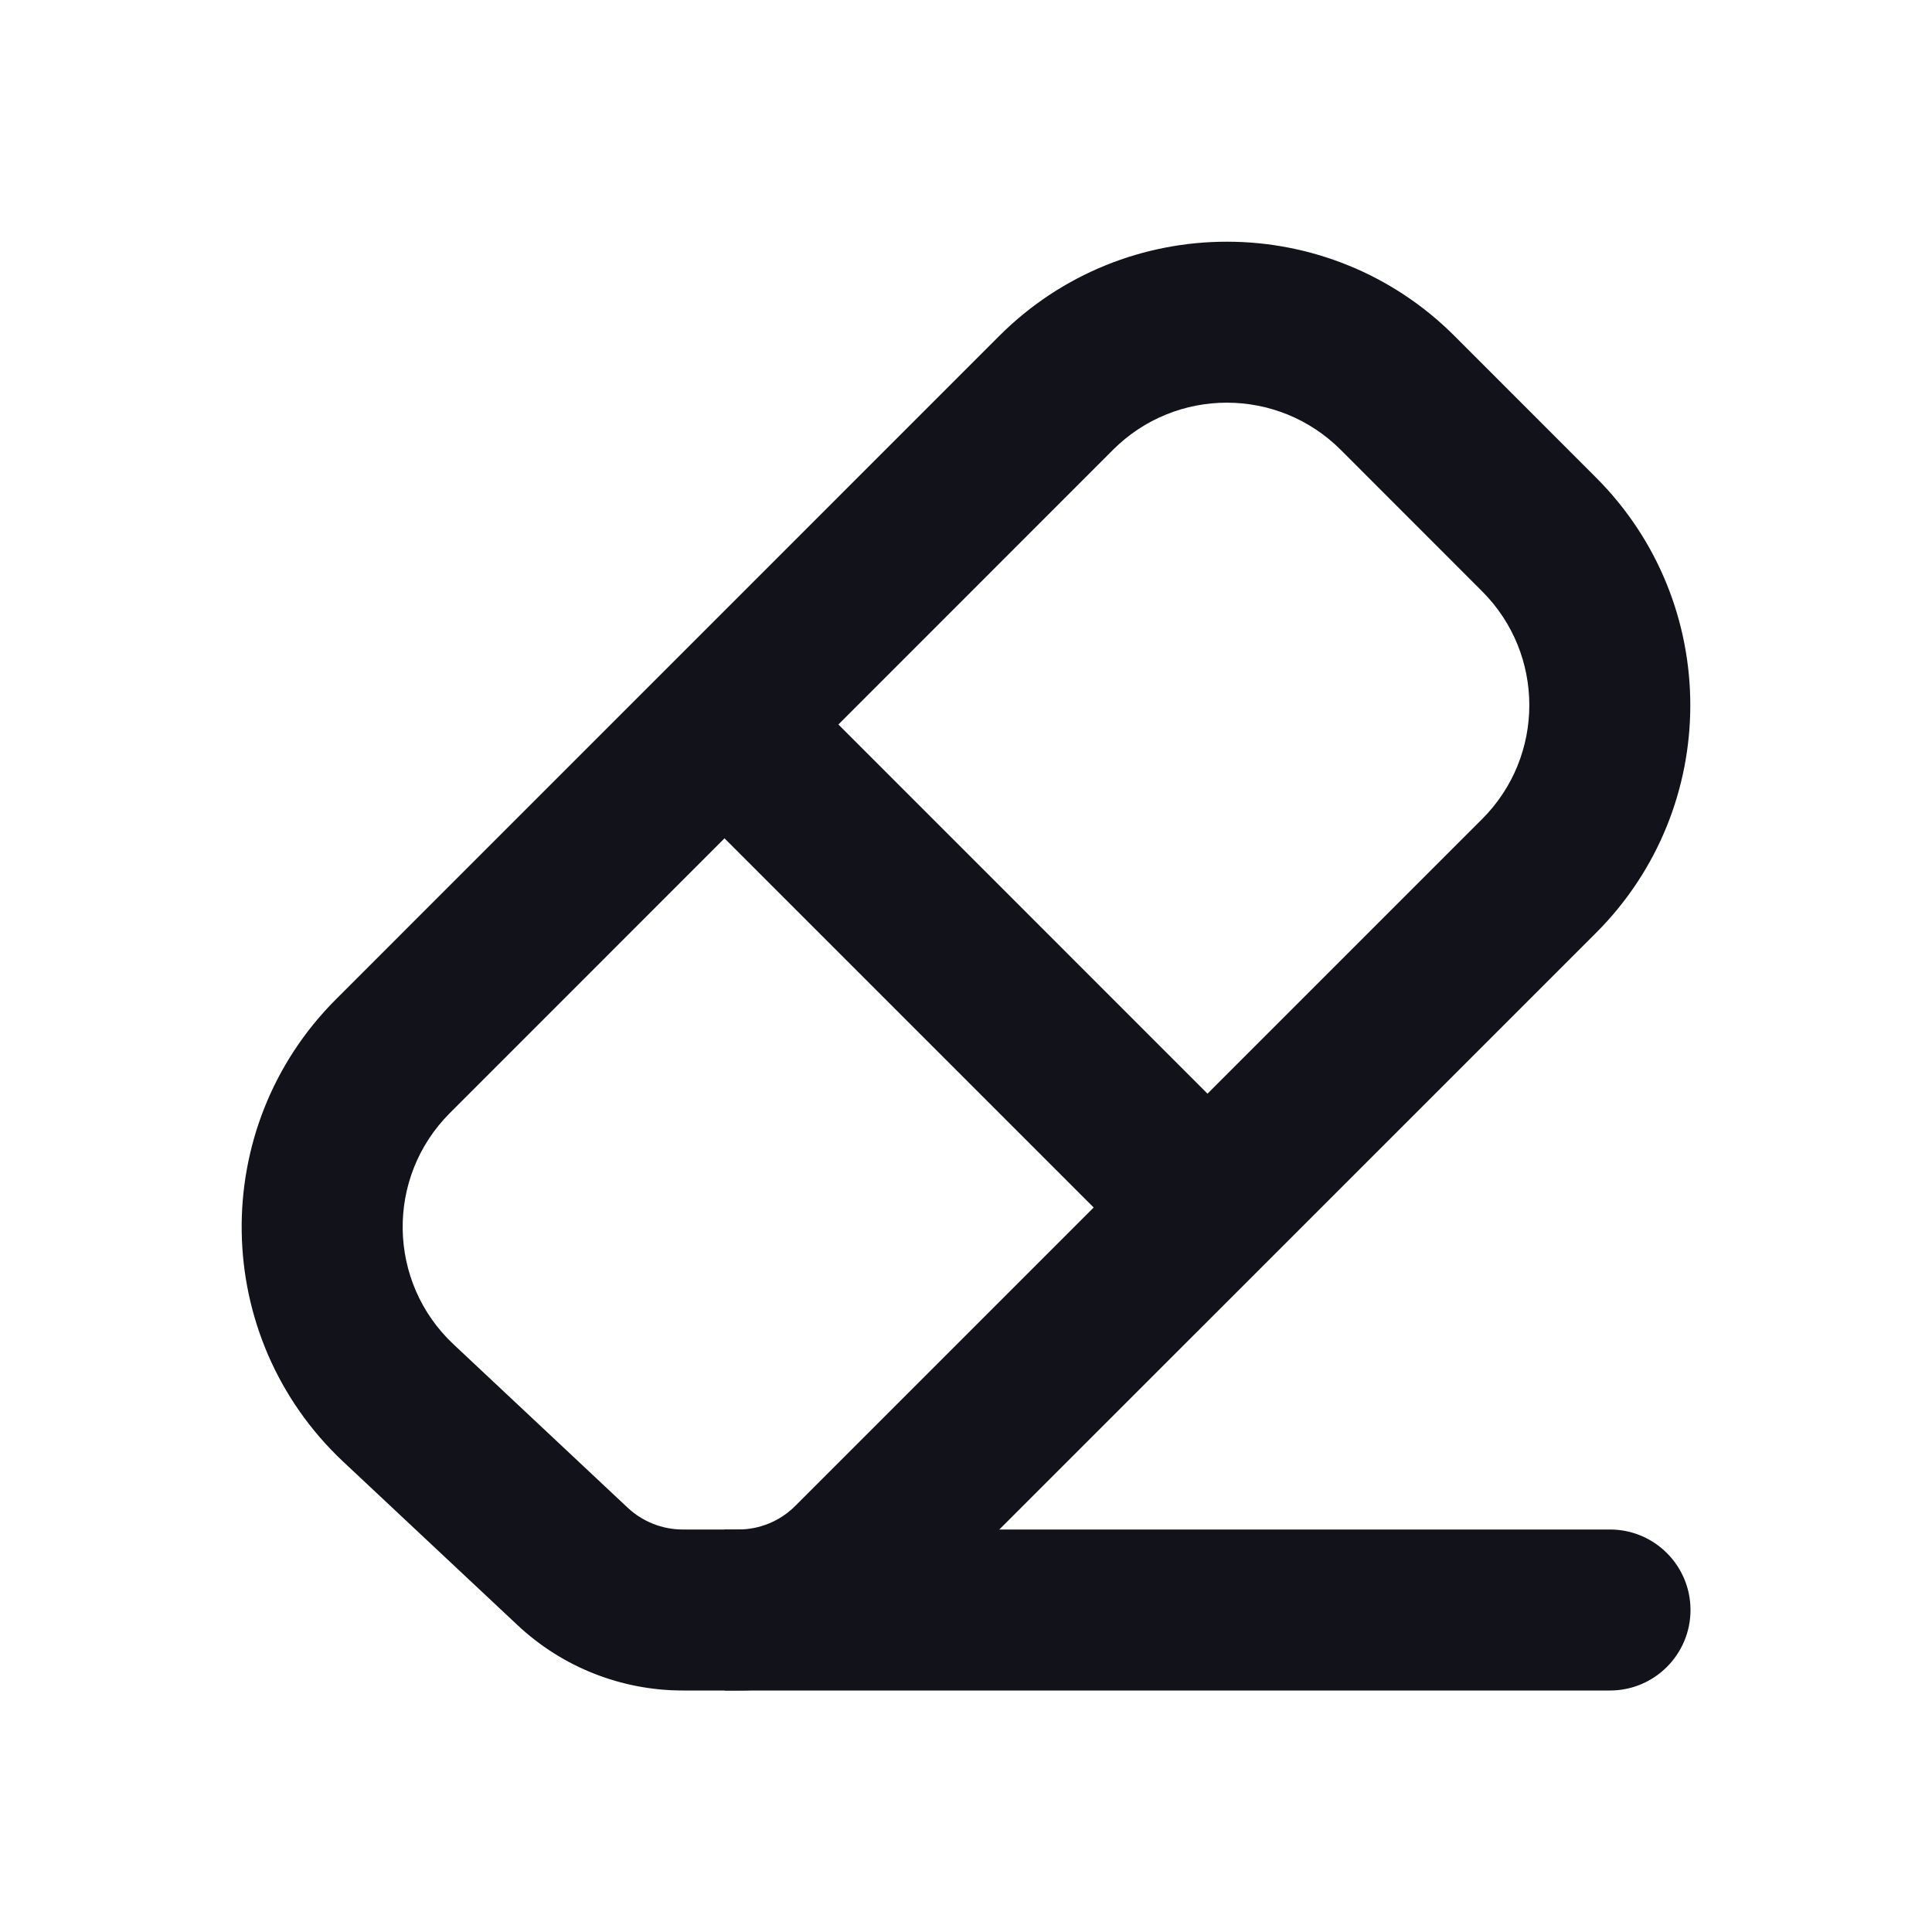
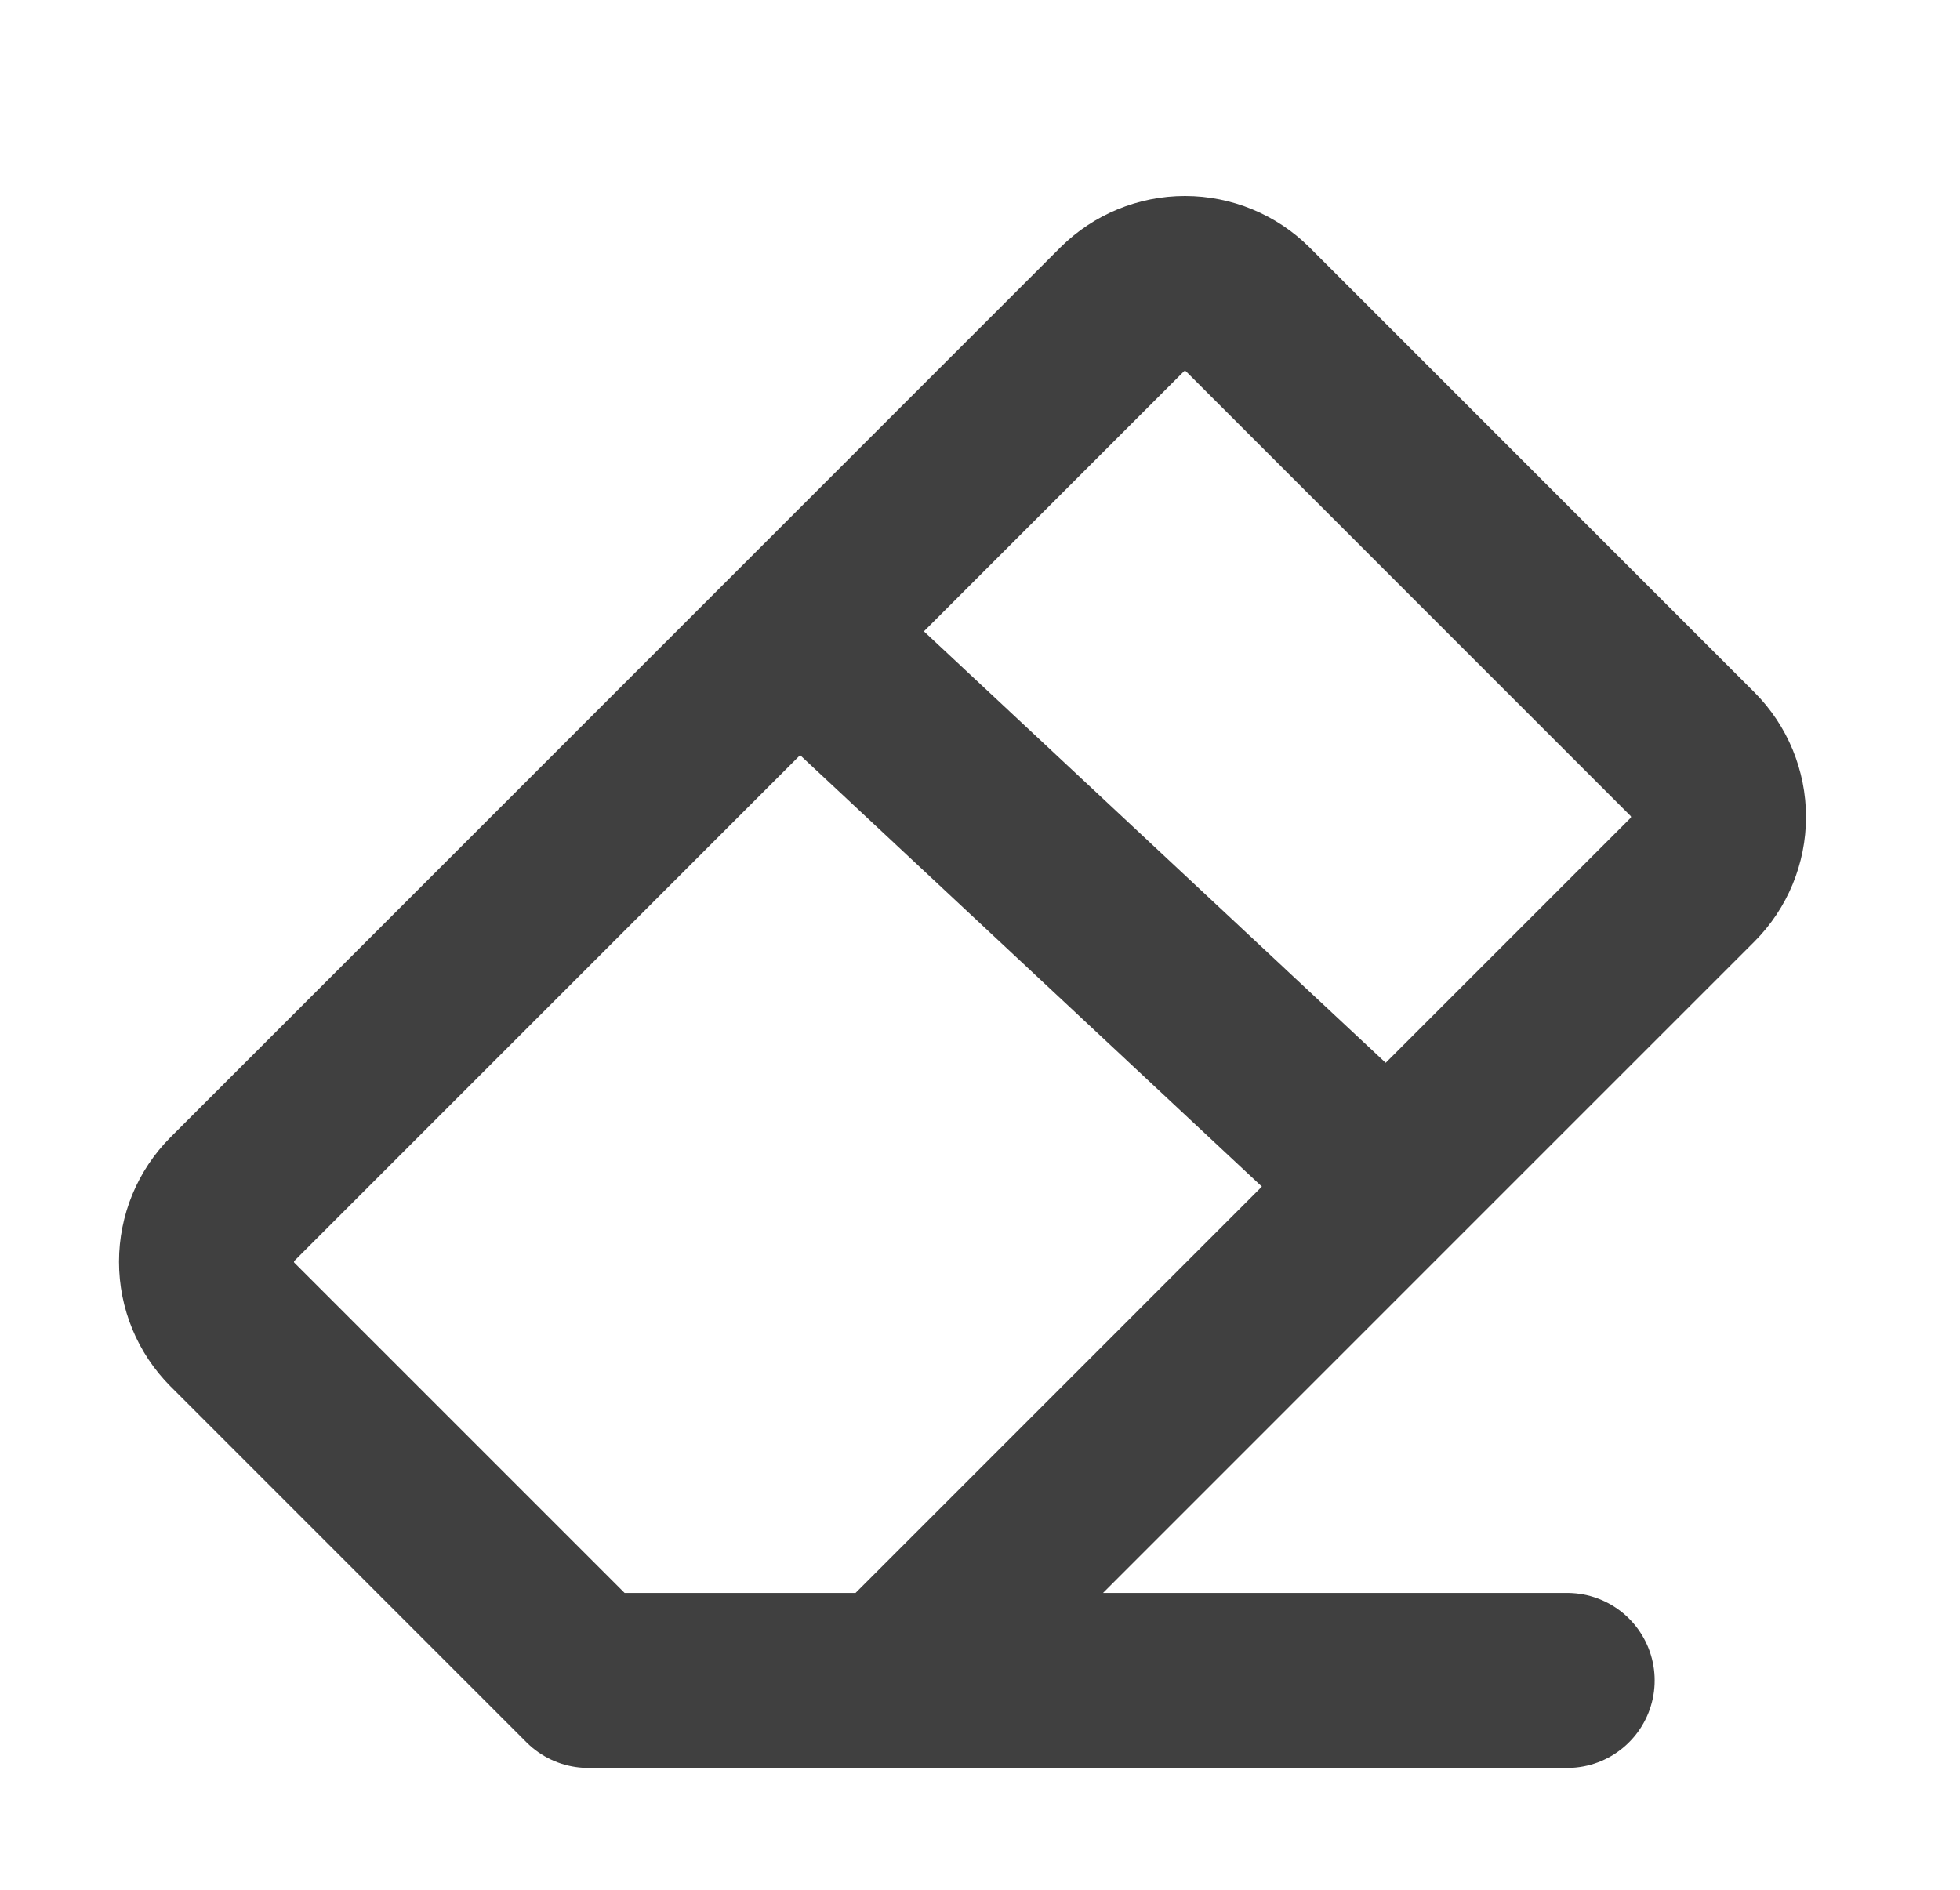
- <svg xmlns="http://www.w3.org/2000/svg" width="24" height="24" viewBox="0 0 24 24" fill="none">
-   <path d="M9 19H20C20.552 19 21 19.448 21 20C21 20.552 20.552 21 20 21H9V19Z" fill="#12131A" />
-   <path fill-rule="evenodd" clip-rule="evenodd" d="M18.069 4.174C16.507 2.612 13.974 2.612 12.412 4.174L4.174 12.413C2.576 14.01 2.618 16.613 4.265 18.159L6.429 20.188C6.985 20.71 7.719 21 8.482 21H9.172C9.968 21 10.731 20.684 11.293 20.121L19.826 11.589C21.388 10.027 21.388 7.494 19.826 5.932L18.069 4.174ZM13.826 5.588C14.607 4.807 15.873 4.807 16.655 5.588L18.412 7.346C19.193 8.127 19.193 9.393 18.412 10.174L15 13.586L10.415 9L13.826 5.588ZM9 10.414L5.588 13.827C4.789 14.626 4.81 15.927 5.634 16.7L7.797 18.729C7.983 18.903 8.227 19 8.482 19H9.172C9.437 19 9.692 18.895 9.879 18.707L13.586 15L9 10.414Z" fill="#12131A" />
+ <svg xmlns="http://www.w3.org/2000/svg" width="28" height="27" viewBox="0 0 28 27" fill="none">
+   <path d="M22.388 24.009H8.405L3.32 18.924C3.083 18.686 2.95 18.364 2.95 18.028C2.95 17.692 3.083 17.37 3.32 17.132L16.032 4.419C16.27 4.183 16.592 4.05 16.928 4.05C17.264 4.05 17.586 4.183 17.824 4.419L24.18 10.776C24.417 11.014 24.55 11.336 24.55 11.672C24.55 12.008 24.417 12.33 24.18 12.568L19.825 16.923M12.74 24.009L19.825 16.923M11.401 9.051L19.825 16.923" stroke="#404040" stroke-width="2.5" stroke-linecap="round" stroke-linejoin="round" />
</svg>
